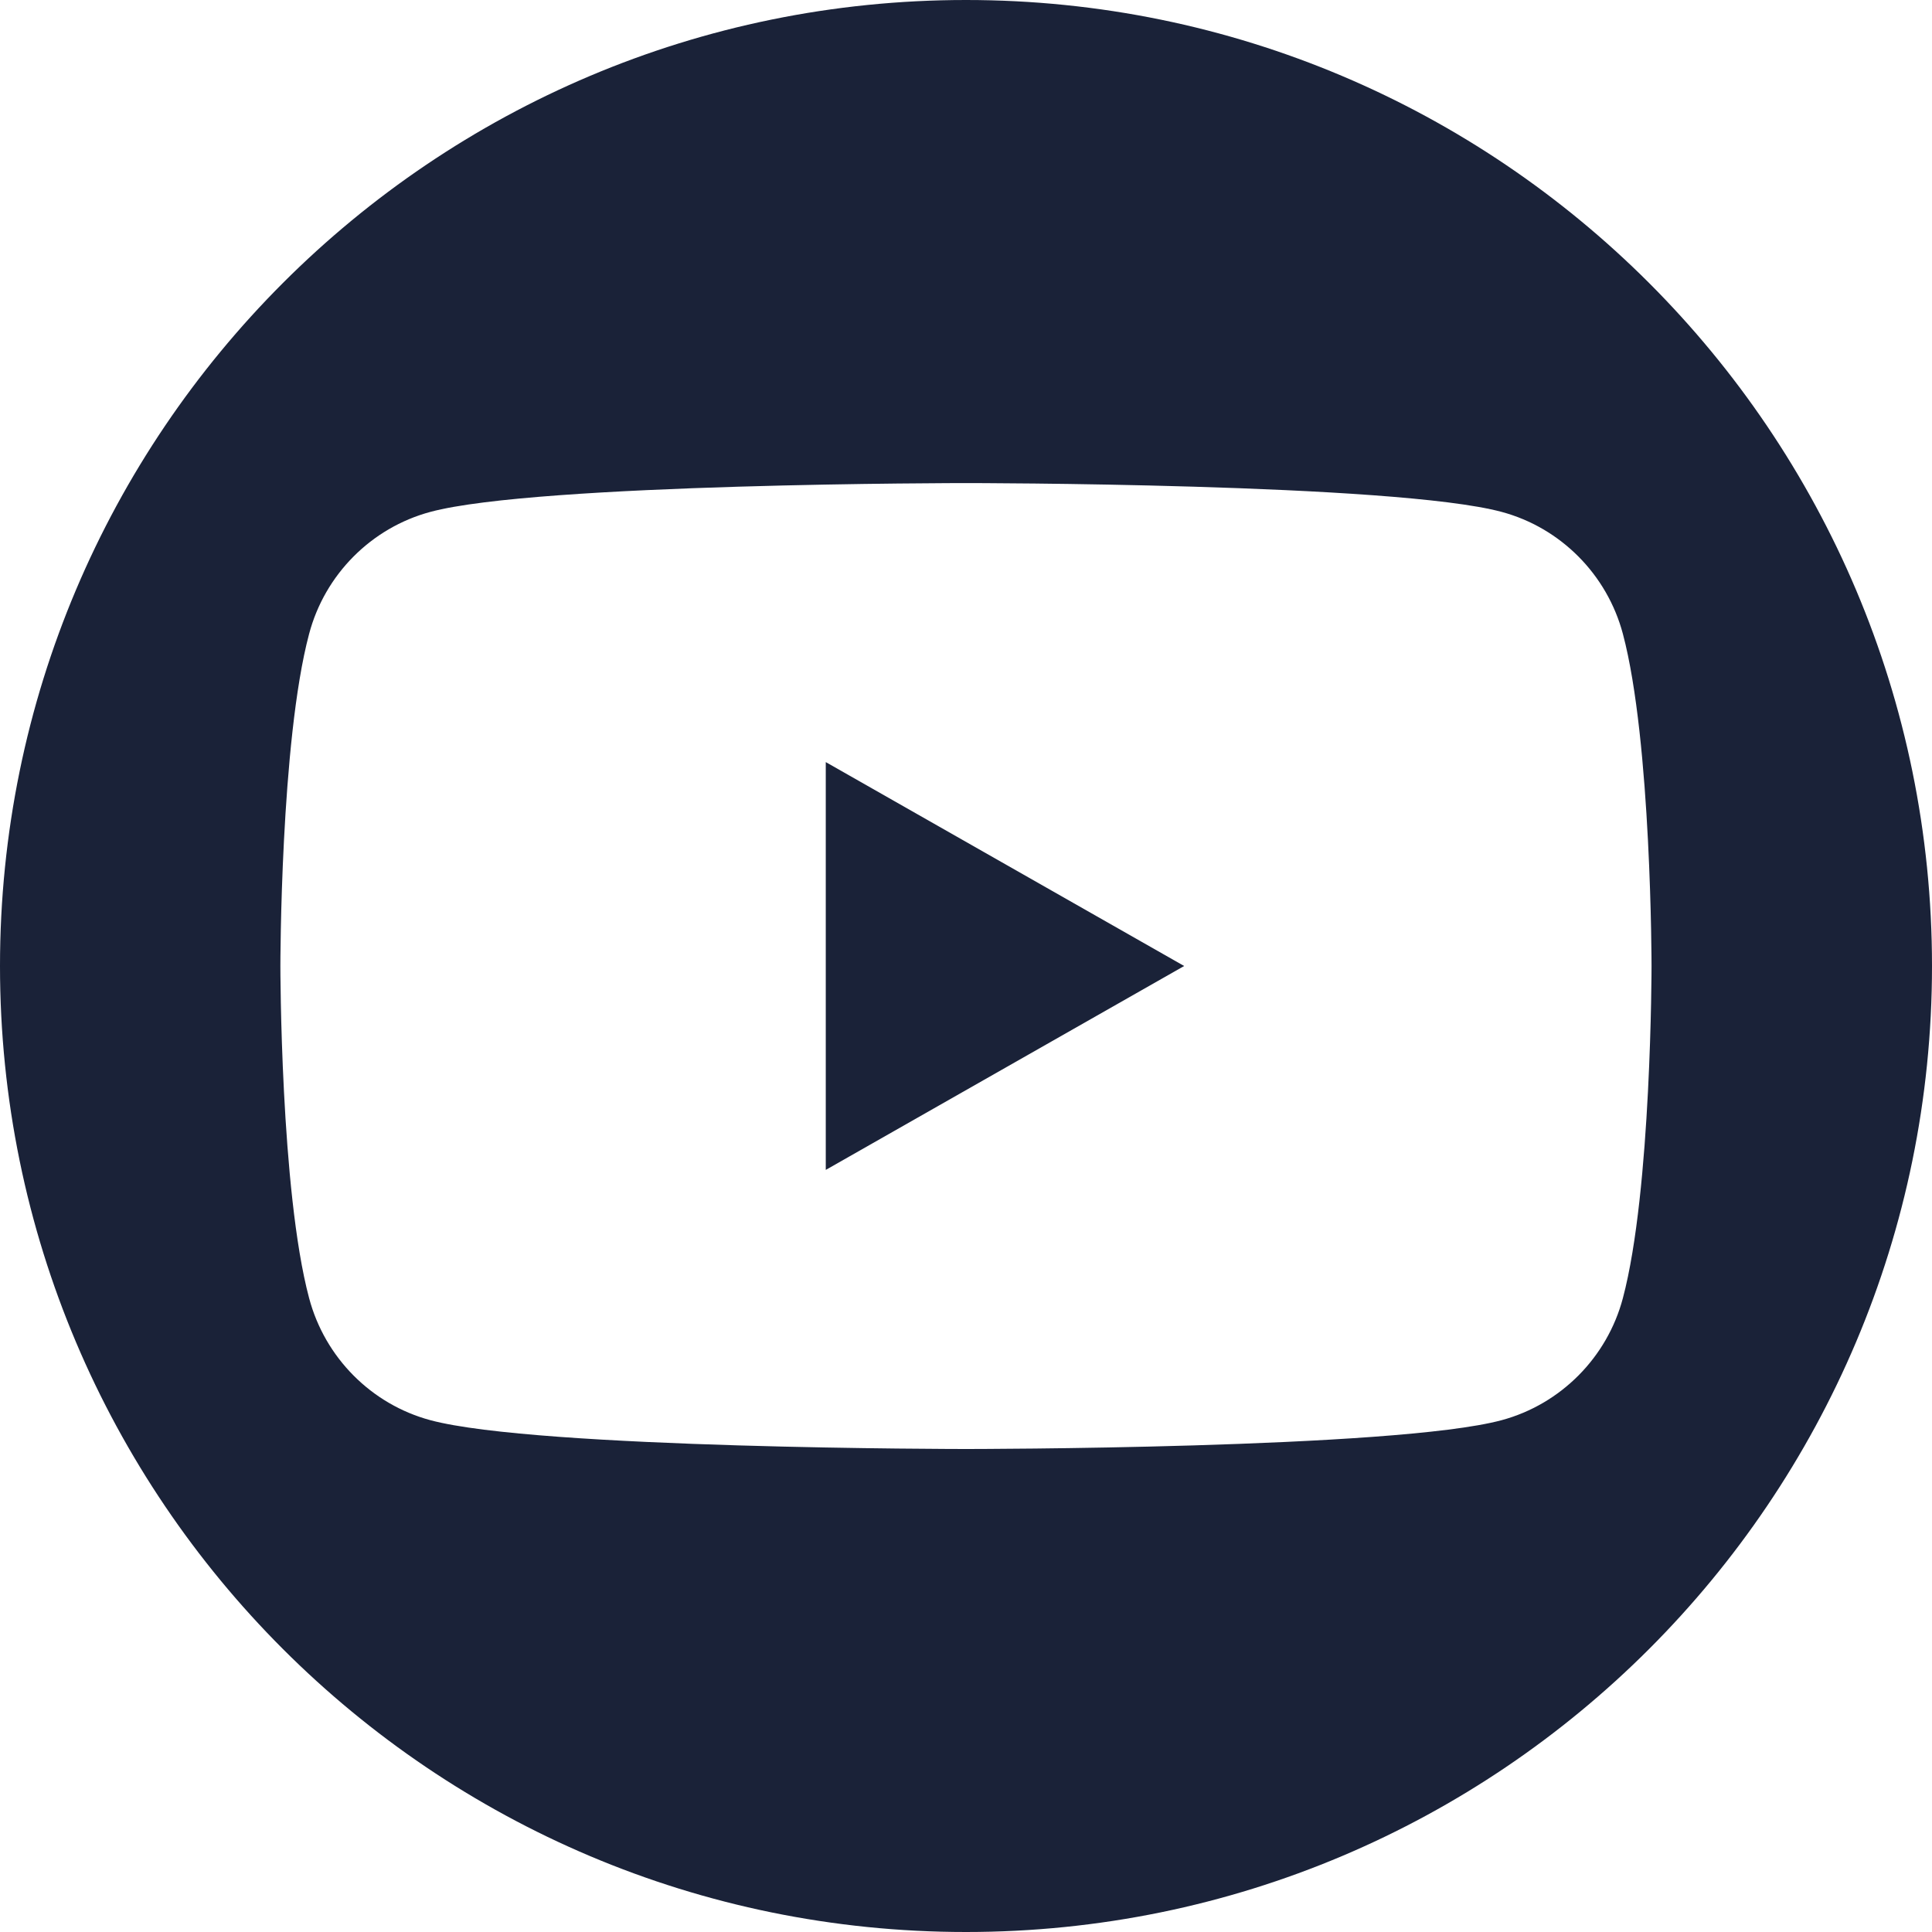
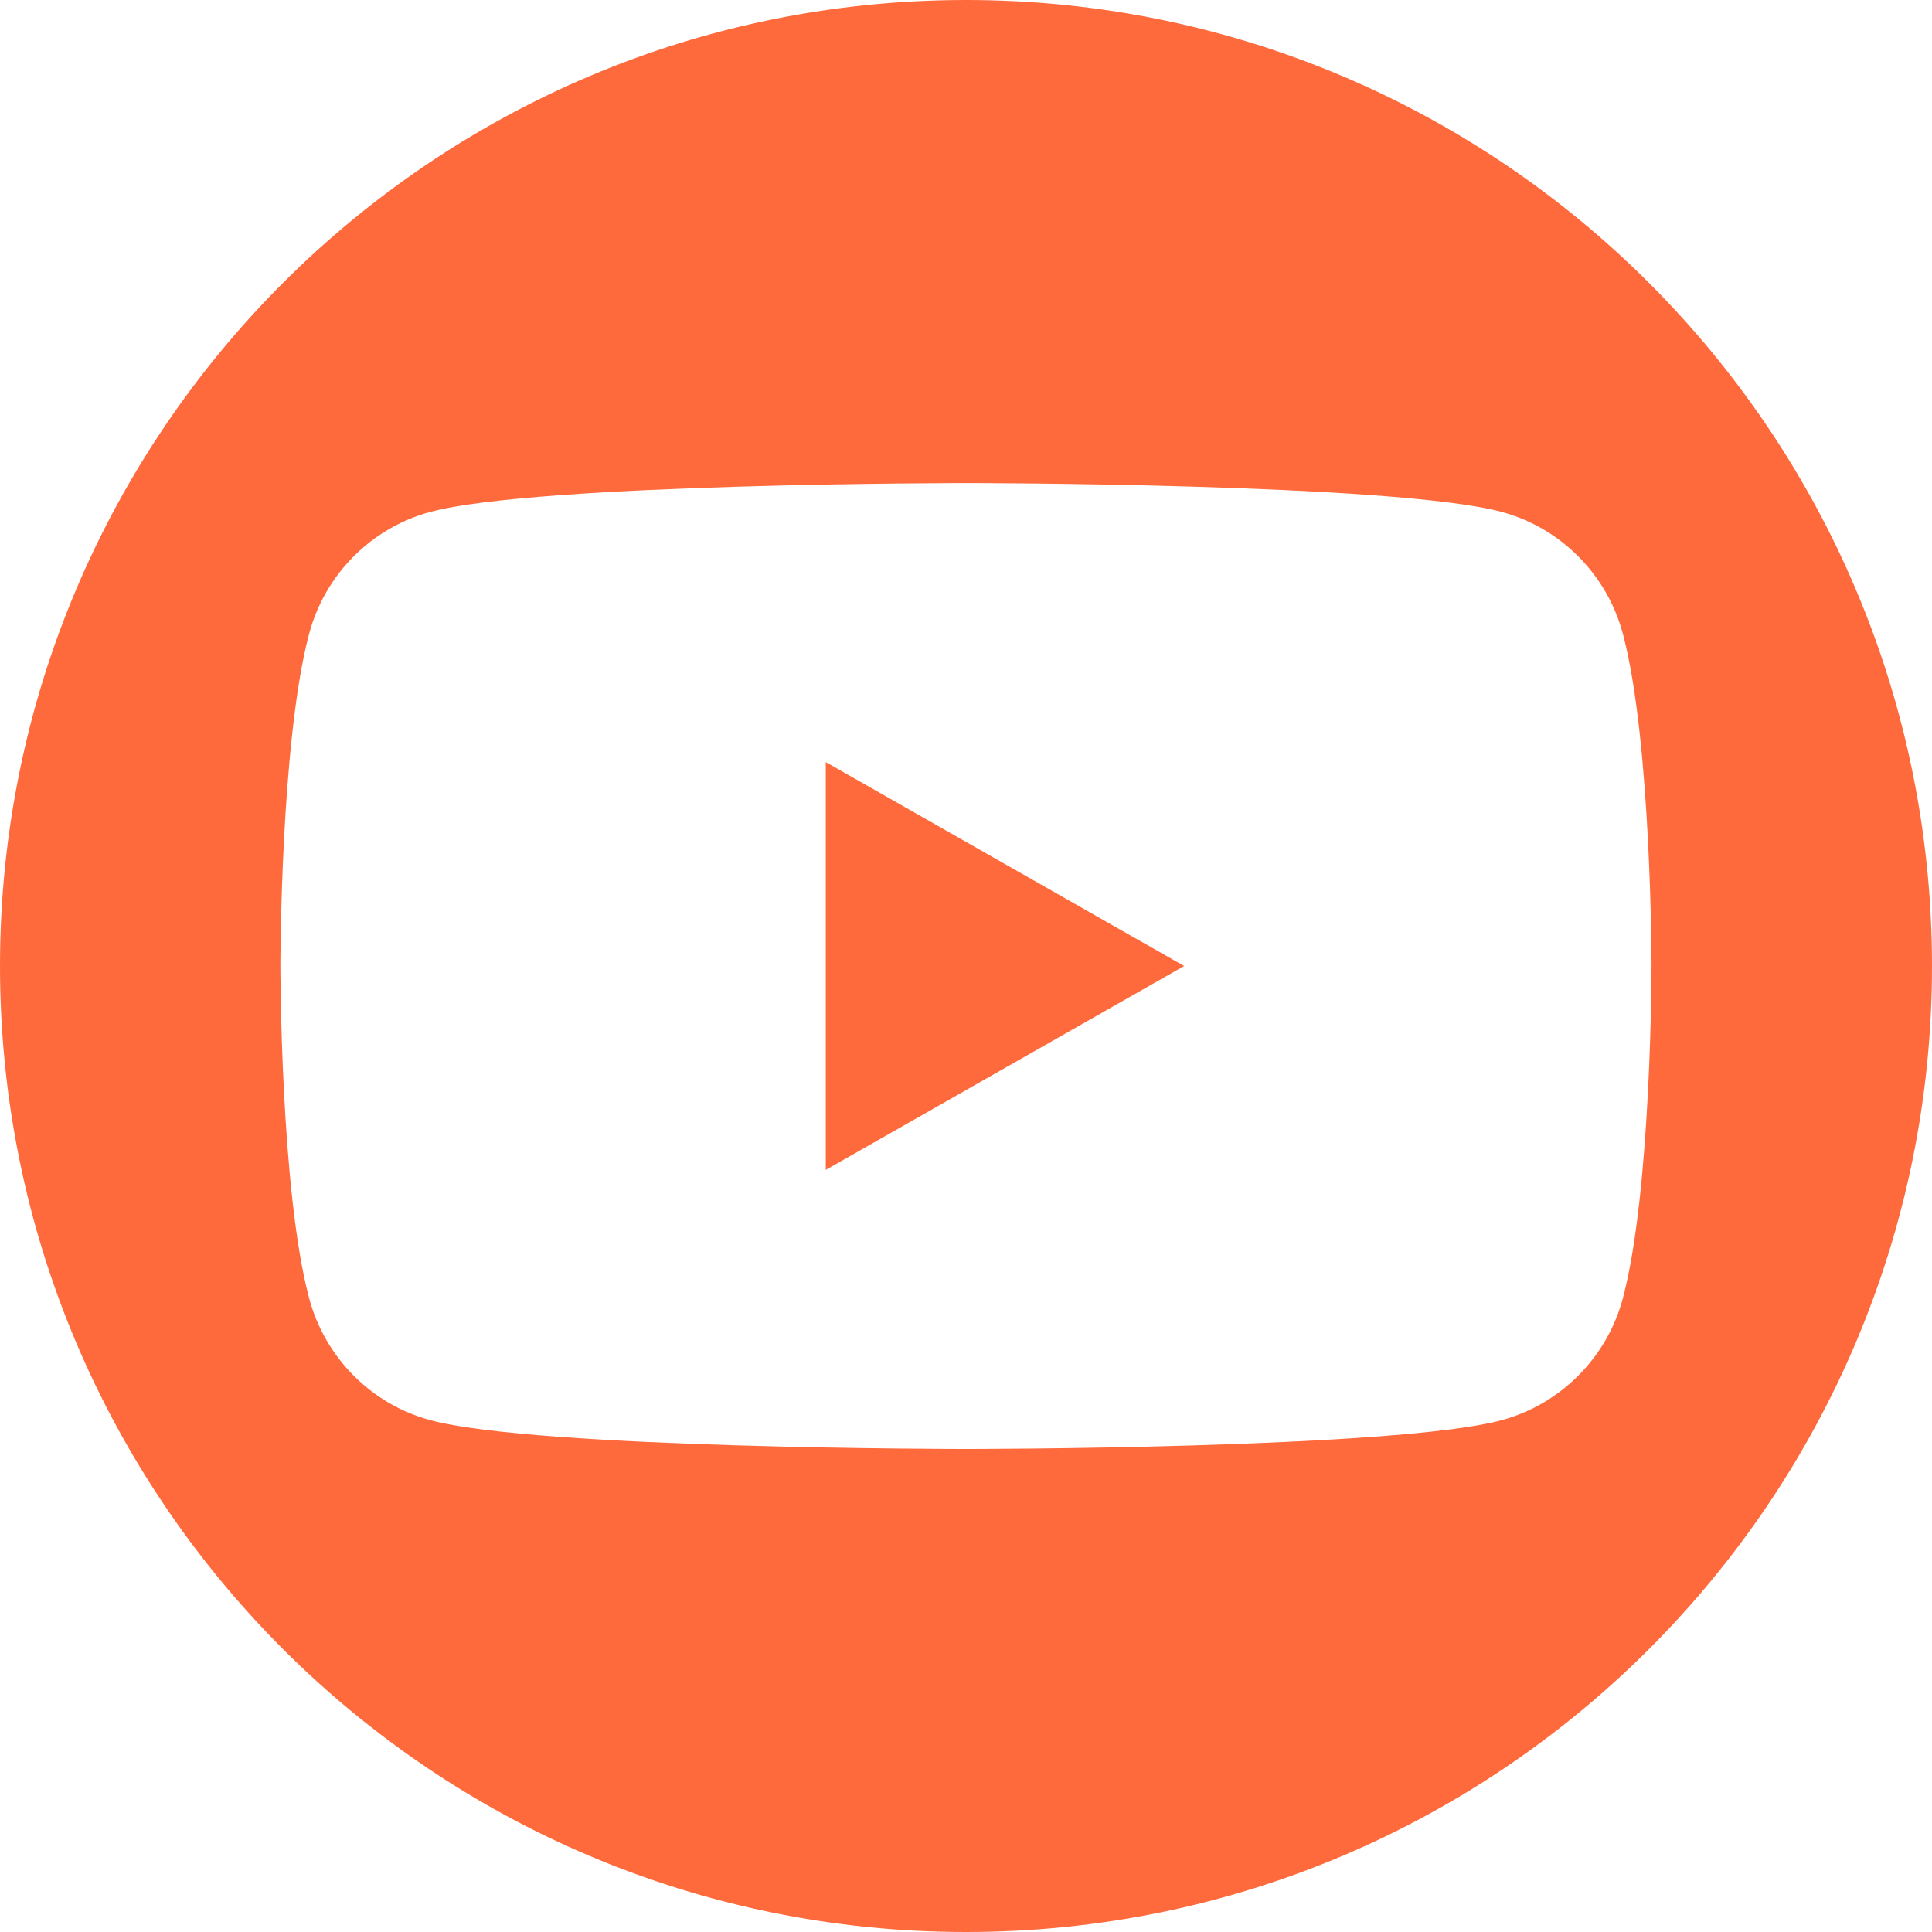
<svg xmlns="http://www.w3.org/2000/svg" id="Capa_20" data-name="Capa 20" width="16" height="16" viewBox="0 0 24 24">
-   <path fill="#1a2238" d="m10.258,9.467l4.452,2.533-4.452,2.533v-5.065Zm0,0" />
-   <path fill="#1a2238" d="m12,0C5.373,0,0,5.373,0,12s5.373,12,12,12,12-5.373,12-12S18.627,0,12,0h0Zm8.16,16.126c-.195.737-.773,1.318-1.506,1.516-1.328.358-6.654.358-6.654.358,0,0-5.326,0-6.654-.358-.733-.197-1.31-.778-1.506-1.516-.357-1.337-.357-4.126-.357-4.126,0,0,0-2.789.357-4.126.195-.737.773-1.318,1.506-1.515,1.328-.358,6.654-.358,6.654-.358,0,0,5.326,0,6.654.358.733.197,1.31.778,1.506,1.515.356,1.337.356,4.126.356,4.126,0,0,0,2.789-.356,4.126h0Zm0,0" />
+   <path fill="#ff6a3d" d="m10.258,9.467l4.452,2.533-4.452,2.533v-5.065Zm0,0" />
+   <path fill="#ff6a3d" d="m12,0C5.373,0,0,5.373,0,12s5.373,12,12,12,12-5.373,12-12S18.627,0,12,0h0Zm8.16,16.126c-.195.737-.773,1.318-1.506,1.516-1.328.358-6.654.358-6.654.358,0,0-5.326,0-6.654-.358-.733-.197-1.31-.778-1.506-1.516-.357-1.337-.357-4.126-.357-4.126,0,0,0-2.789.357-4.126.195-.737.773-1.318,1.506-1.515,1.328-.358,6.654-.358,6.654-.358,0,0,5.326,0,6.654.358.733.197,1.31.778,1.506,1.515.356,1.337.356,4.126.356,4.126,0,0,0,2.789-.356,4.126h0Zm0,0" />
</svg>
